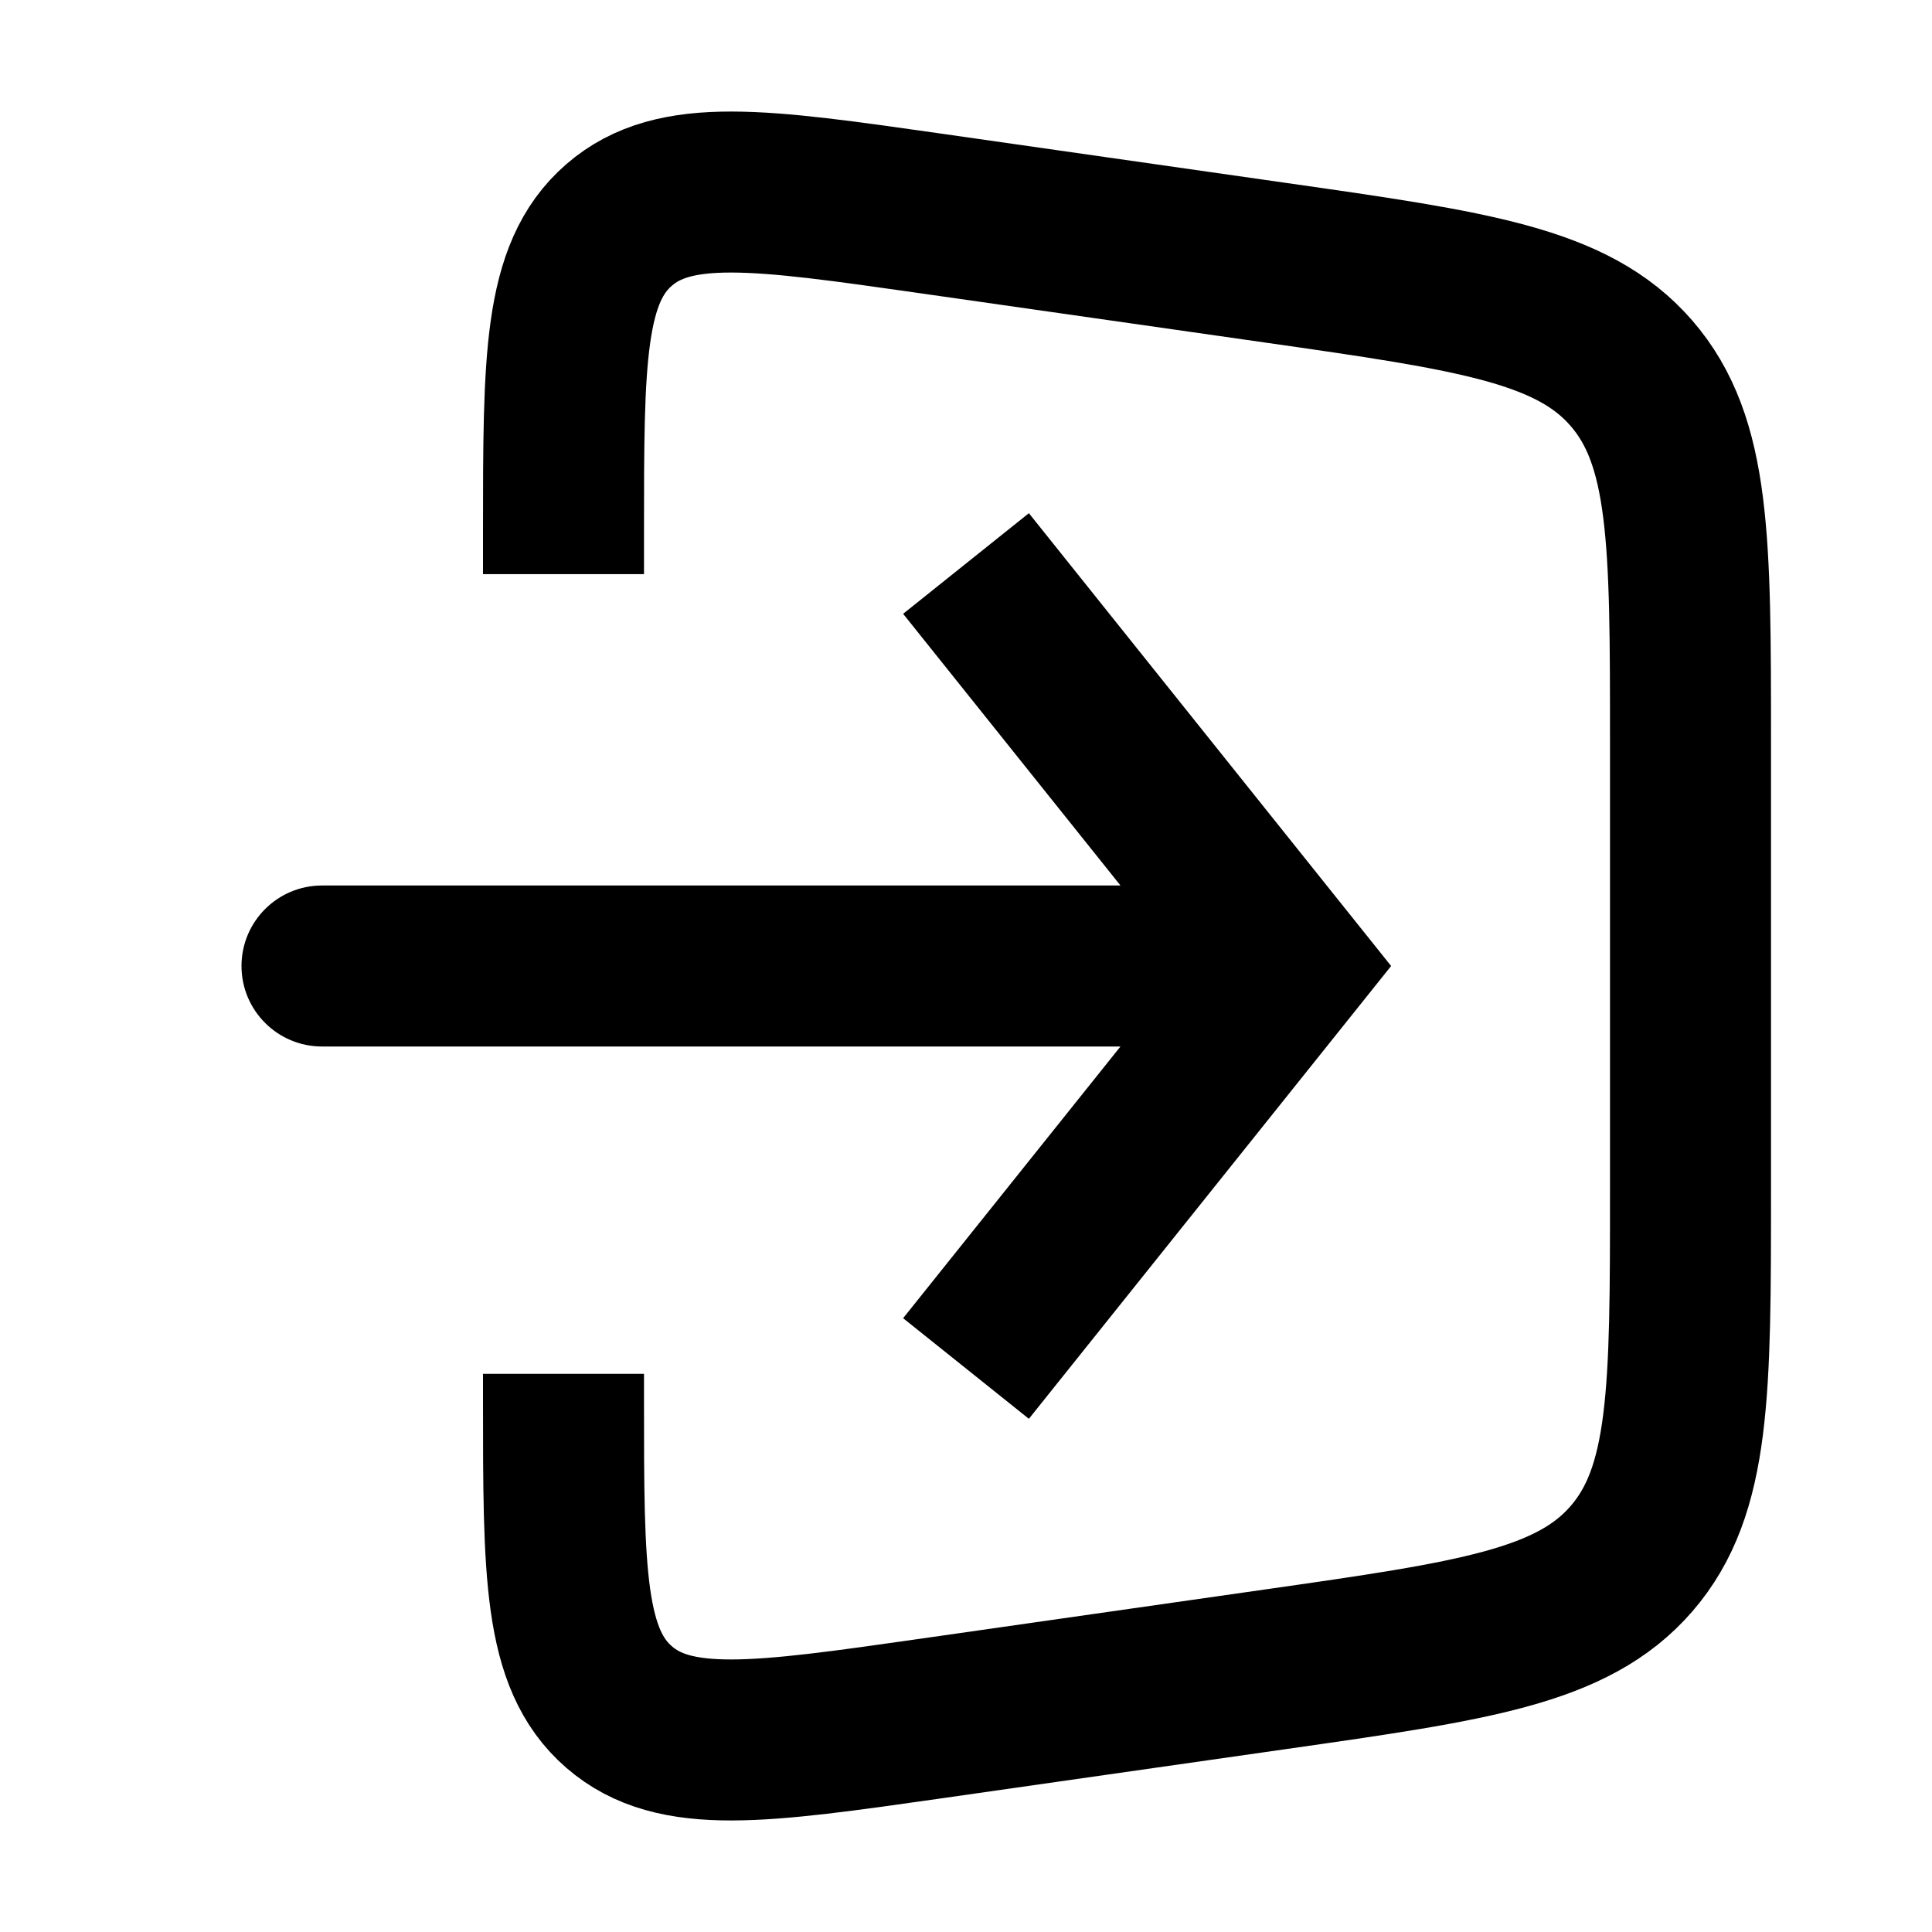
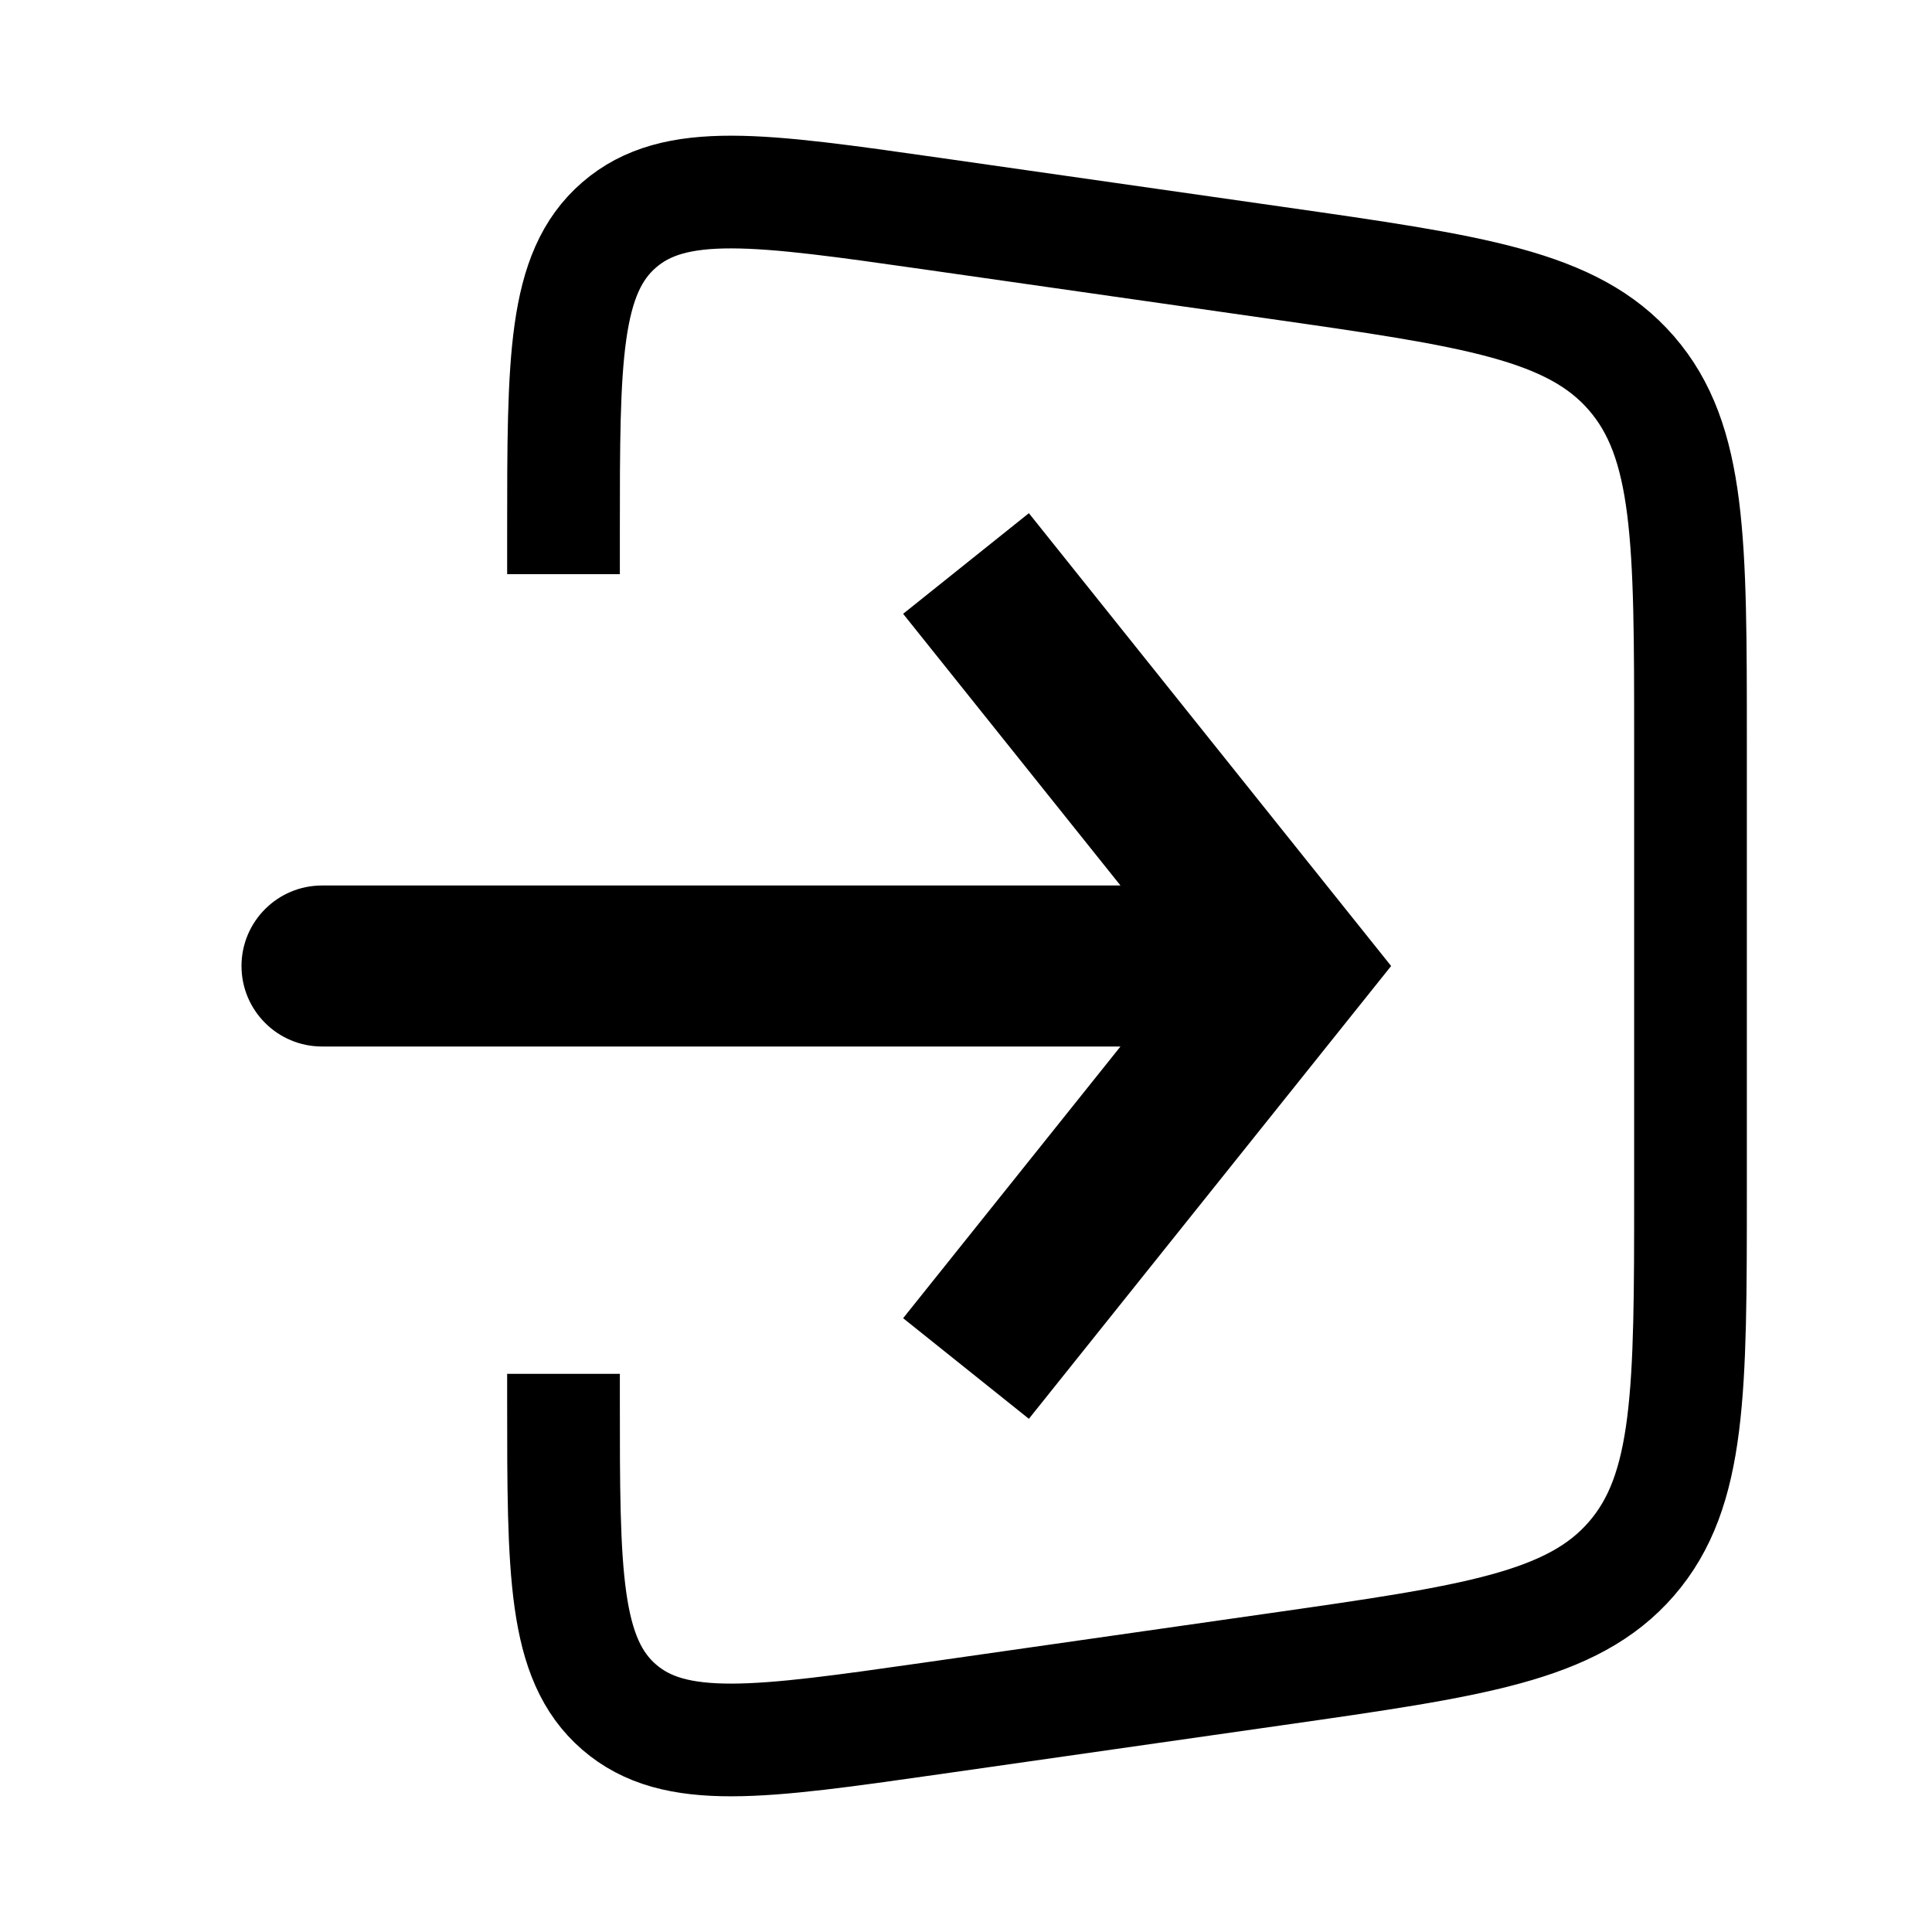
<svg xmlns="http://www.w3.org/2000/svg" width="24" height="24" viewBox="0 0 24 24" fill="none">
-   <path d="M7 7.132V6.612C7 4.466 7 3.393 7.69 2.795C8.379 2.197 9.441 2.349 11.566 2.652L15.848 3.264C18.305 3.615 19.533 3.79 20.266 4.636C21 5.482 21 6.723 21 9.204V14.796C21 17.277 21 18.518 20.266 19.364C19.533 20.21 18.305 20.385 15.848 20.736L11.566 21.348C9.441 21.651 8.379 21.803 7.69 21.205C7 20.607 7 19.534 7 17.388V17.066" stroke="currentColor" stroke-width="2" />
+   <path d="M7 7.132V6.612C7 4.466 7 3.393 7.69 2.795C8.379 2.197 9.441 2.349 11.566 2.652L15.848 3.264C18.305 3.615 19.533 3.79 20.266 4.636C21 5.482 21 6.723 21 9.204V14.796C21 17.277 21 18.518 20.266 19.364C19.533 20.21 18.305 20.385 15.848 20.736L11.566 21.348C9.441 21.651 8.379 21.803 7.69 21.205C7 20.607 7 19.534 7 17.388V17.066" stroke="currentColor" stroke-width="1.4" />
  <path d="M16 12L16.781 11.375L17.281 12L16.781 12.625L16 12ZM4 13C3.448 13 3 12.552 3 12C3 11.448 3.448 11 4 11V13ZM12.781 6.375L16.781 11.375L15.219 12.625L11.219 7.625L12.781 6.375ZM16.781 12.625L12.781 17.625L11.219 16.375L15.219 11.375L16.781 12.625ZM16 13H4V11H16V13Z" fill="currentColor" />
</svg>
